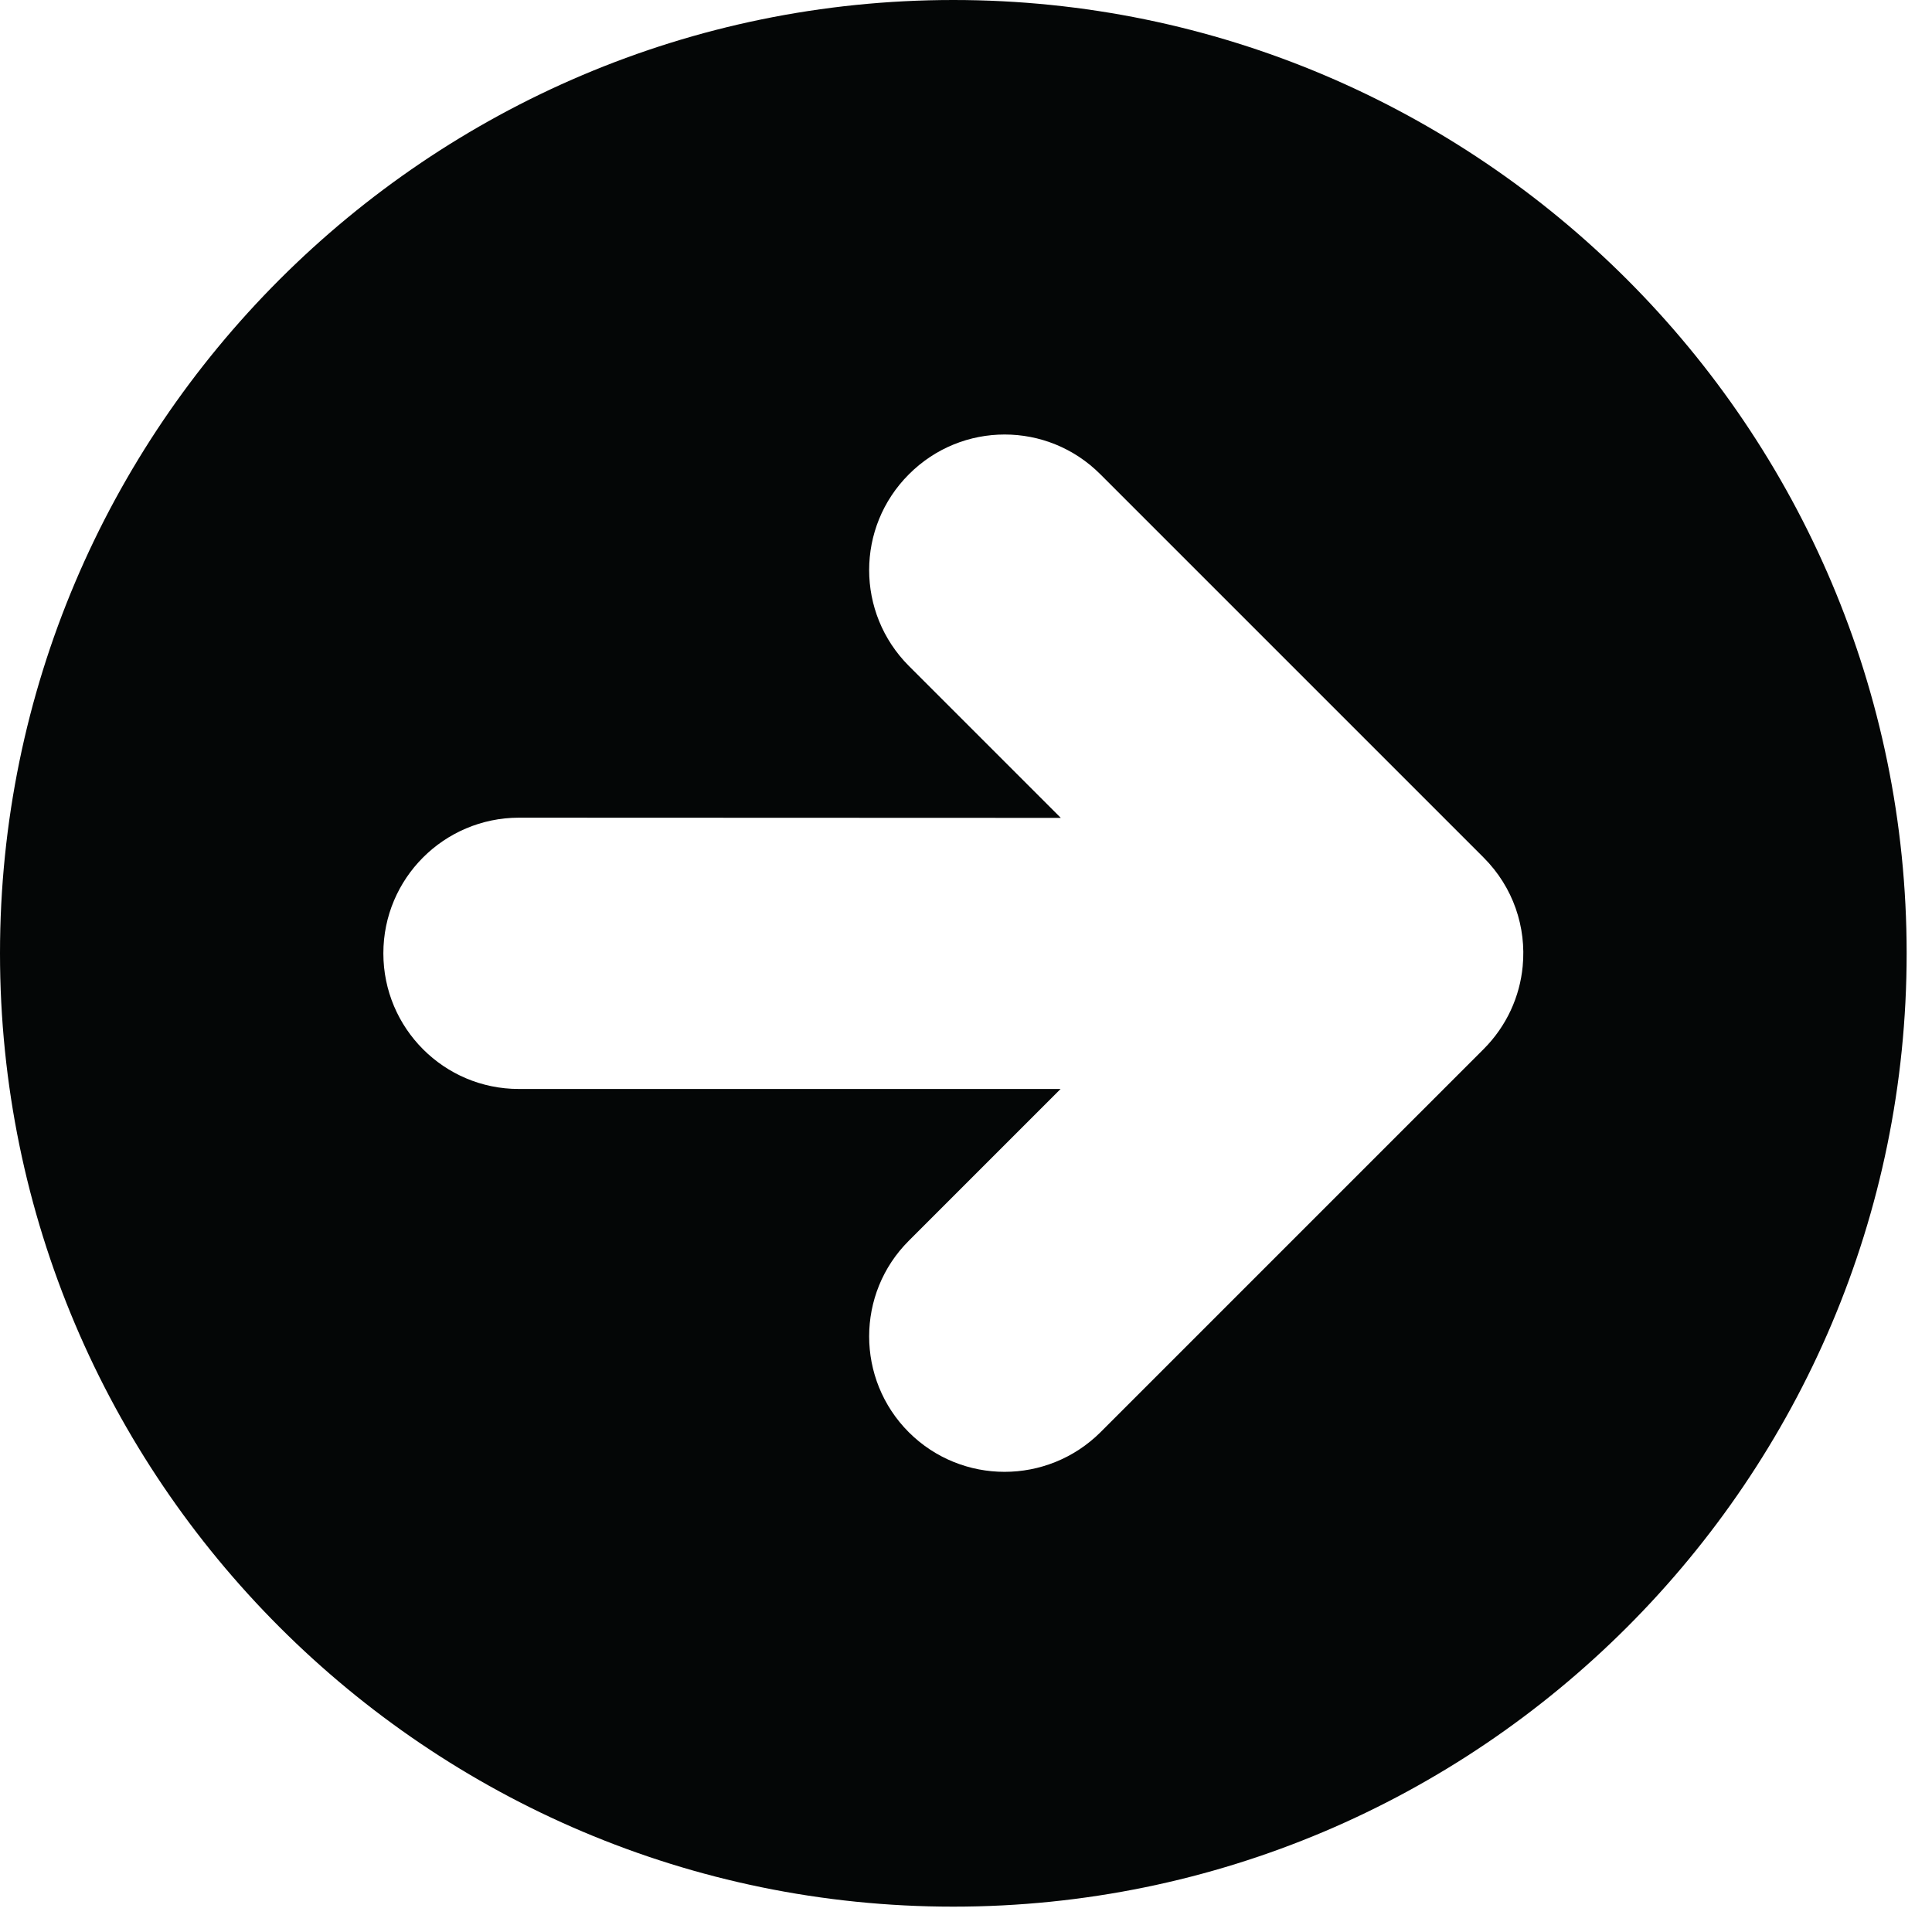
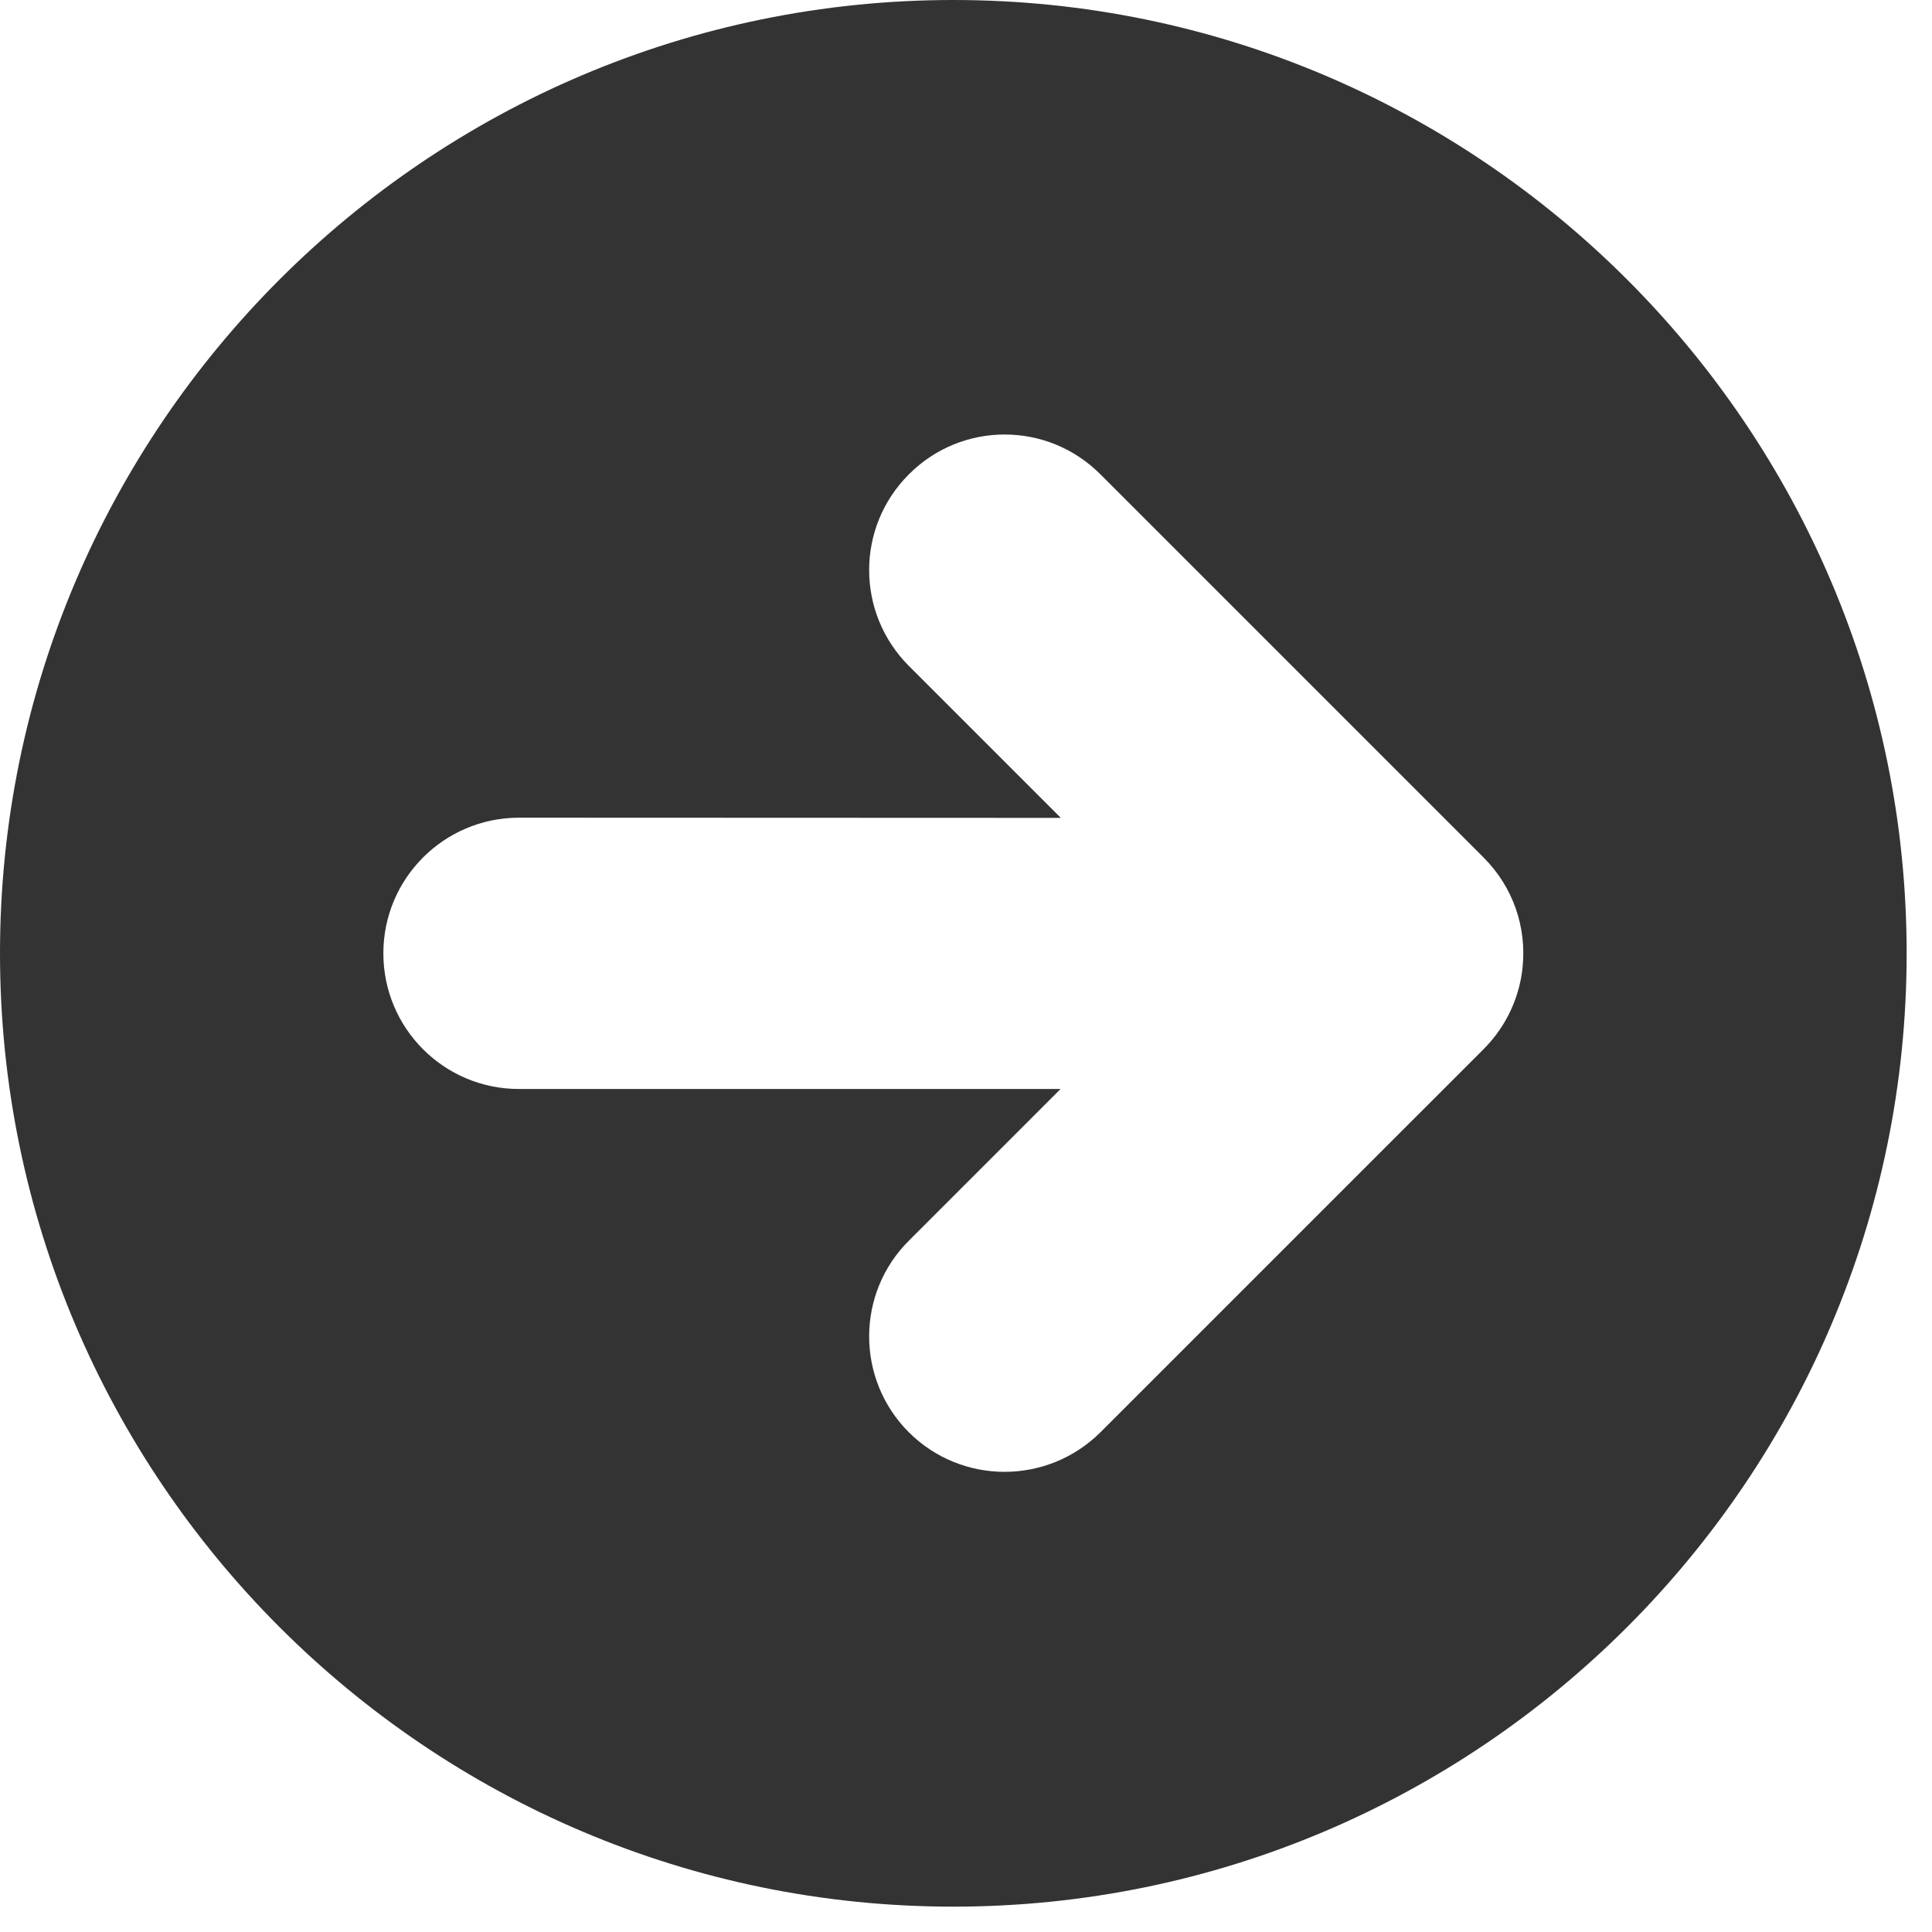
<svg xmlns="http://www.w3.org/2000/svg" width="25" zoomAndPan="magnify" viewBox="0 0 37.5 37.5" height="25" preserveAspectRatio="xMidYMid meet" version="1.0">
  <defs>
    <clipPath id="a881fda6da">
      <path d="M 0 0 L 37.008 0 L 37.008 37.008 L 0 37.008 Z M 0 0 " clip-rule="nonzero" />
    </clipPath>
  </defs>
  <g clip-path="url(#a881fda6da)">
-     <path fill="#040606" d="M 29.555 18.758 C 29.5 19.34 29.246 19.914 28.797 20.363 L 21.359 27.801 C 20.328 28.824 18.668 28.824 17.641 27.801 C 16.613 26.773 16.613 25.105 17.641 24.082 L 20.586 21.137 L 10.07 21.137 C 8.617 21.137 7.441 19.957 7.441 18.504 C 7.441 17.051 8.617 15.875 10.07 15.871 L 20.59 15.875 L 17.641 12.926 C 16.613 11.895 16.613 10.234 17.641 9.207 C 18.668 8.176 20.332 8.176 21.359 9.207 L 28.797 16.645 C 29.375 17.223 29.629 18 29.555 18.758 Z M 18.504 0 C 8.301 0 0 8.301 0 18.504 C 0 28.707 8.301 37.008 18.504 37.008 C 28.707 37.008 37.008 28.707 37.008 18.504 C 37.008 8.301 28.707 0 18.504 0 " fill-opacity="1" fill-rule="nonzero" />
+     <path fill="#333" d="M 29.555 18.758 C 29.5 19.34 29.246 19.914 28.797 20.363 L 21.359 27.801 C 20.328 28.824 18.668 28.824 17.641 27.801 C 16.613 26.773 16.613 25.105 17.641 24.082 L 20.586 21.137 L 10.07 21.137 C 8.617 21.137 7.441 19.957 7.441 18.504 C 7.441 17.051 8.617 15.875 10.07 15.871 L 20.59 15.875 L 17.641 12.926 C 16.613 11.895 16.613 10.234 17.641 9.207 C 18.668 8.176 20.332 8.176 21.359 9.207 L 28.797 16.645 C 29.375 17.223 29.629 18 29.555 18.758 Z M 18.504 0 C 8.301 0 0 8.301 0 18.504 C 0 28.707 8.301 37.008 18.504 37.008 C 28.707 37.008 37.008 28.707 37.008 18.504 C 37.008 8.301 28.707 0 18.504 0 " fill-opacity="1" fill-rule="nonzero" />
  </g>
</svg>
